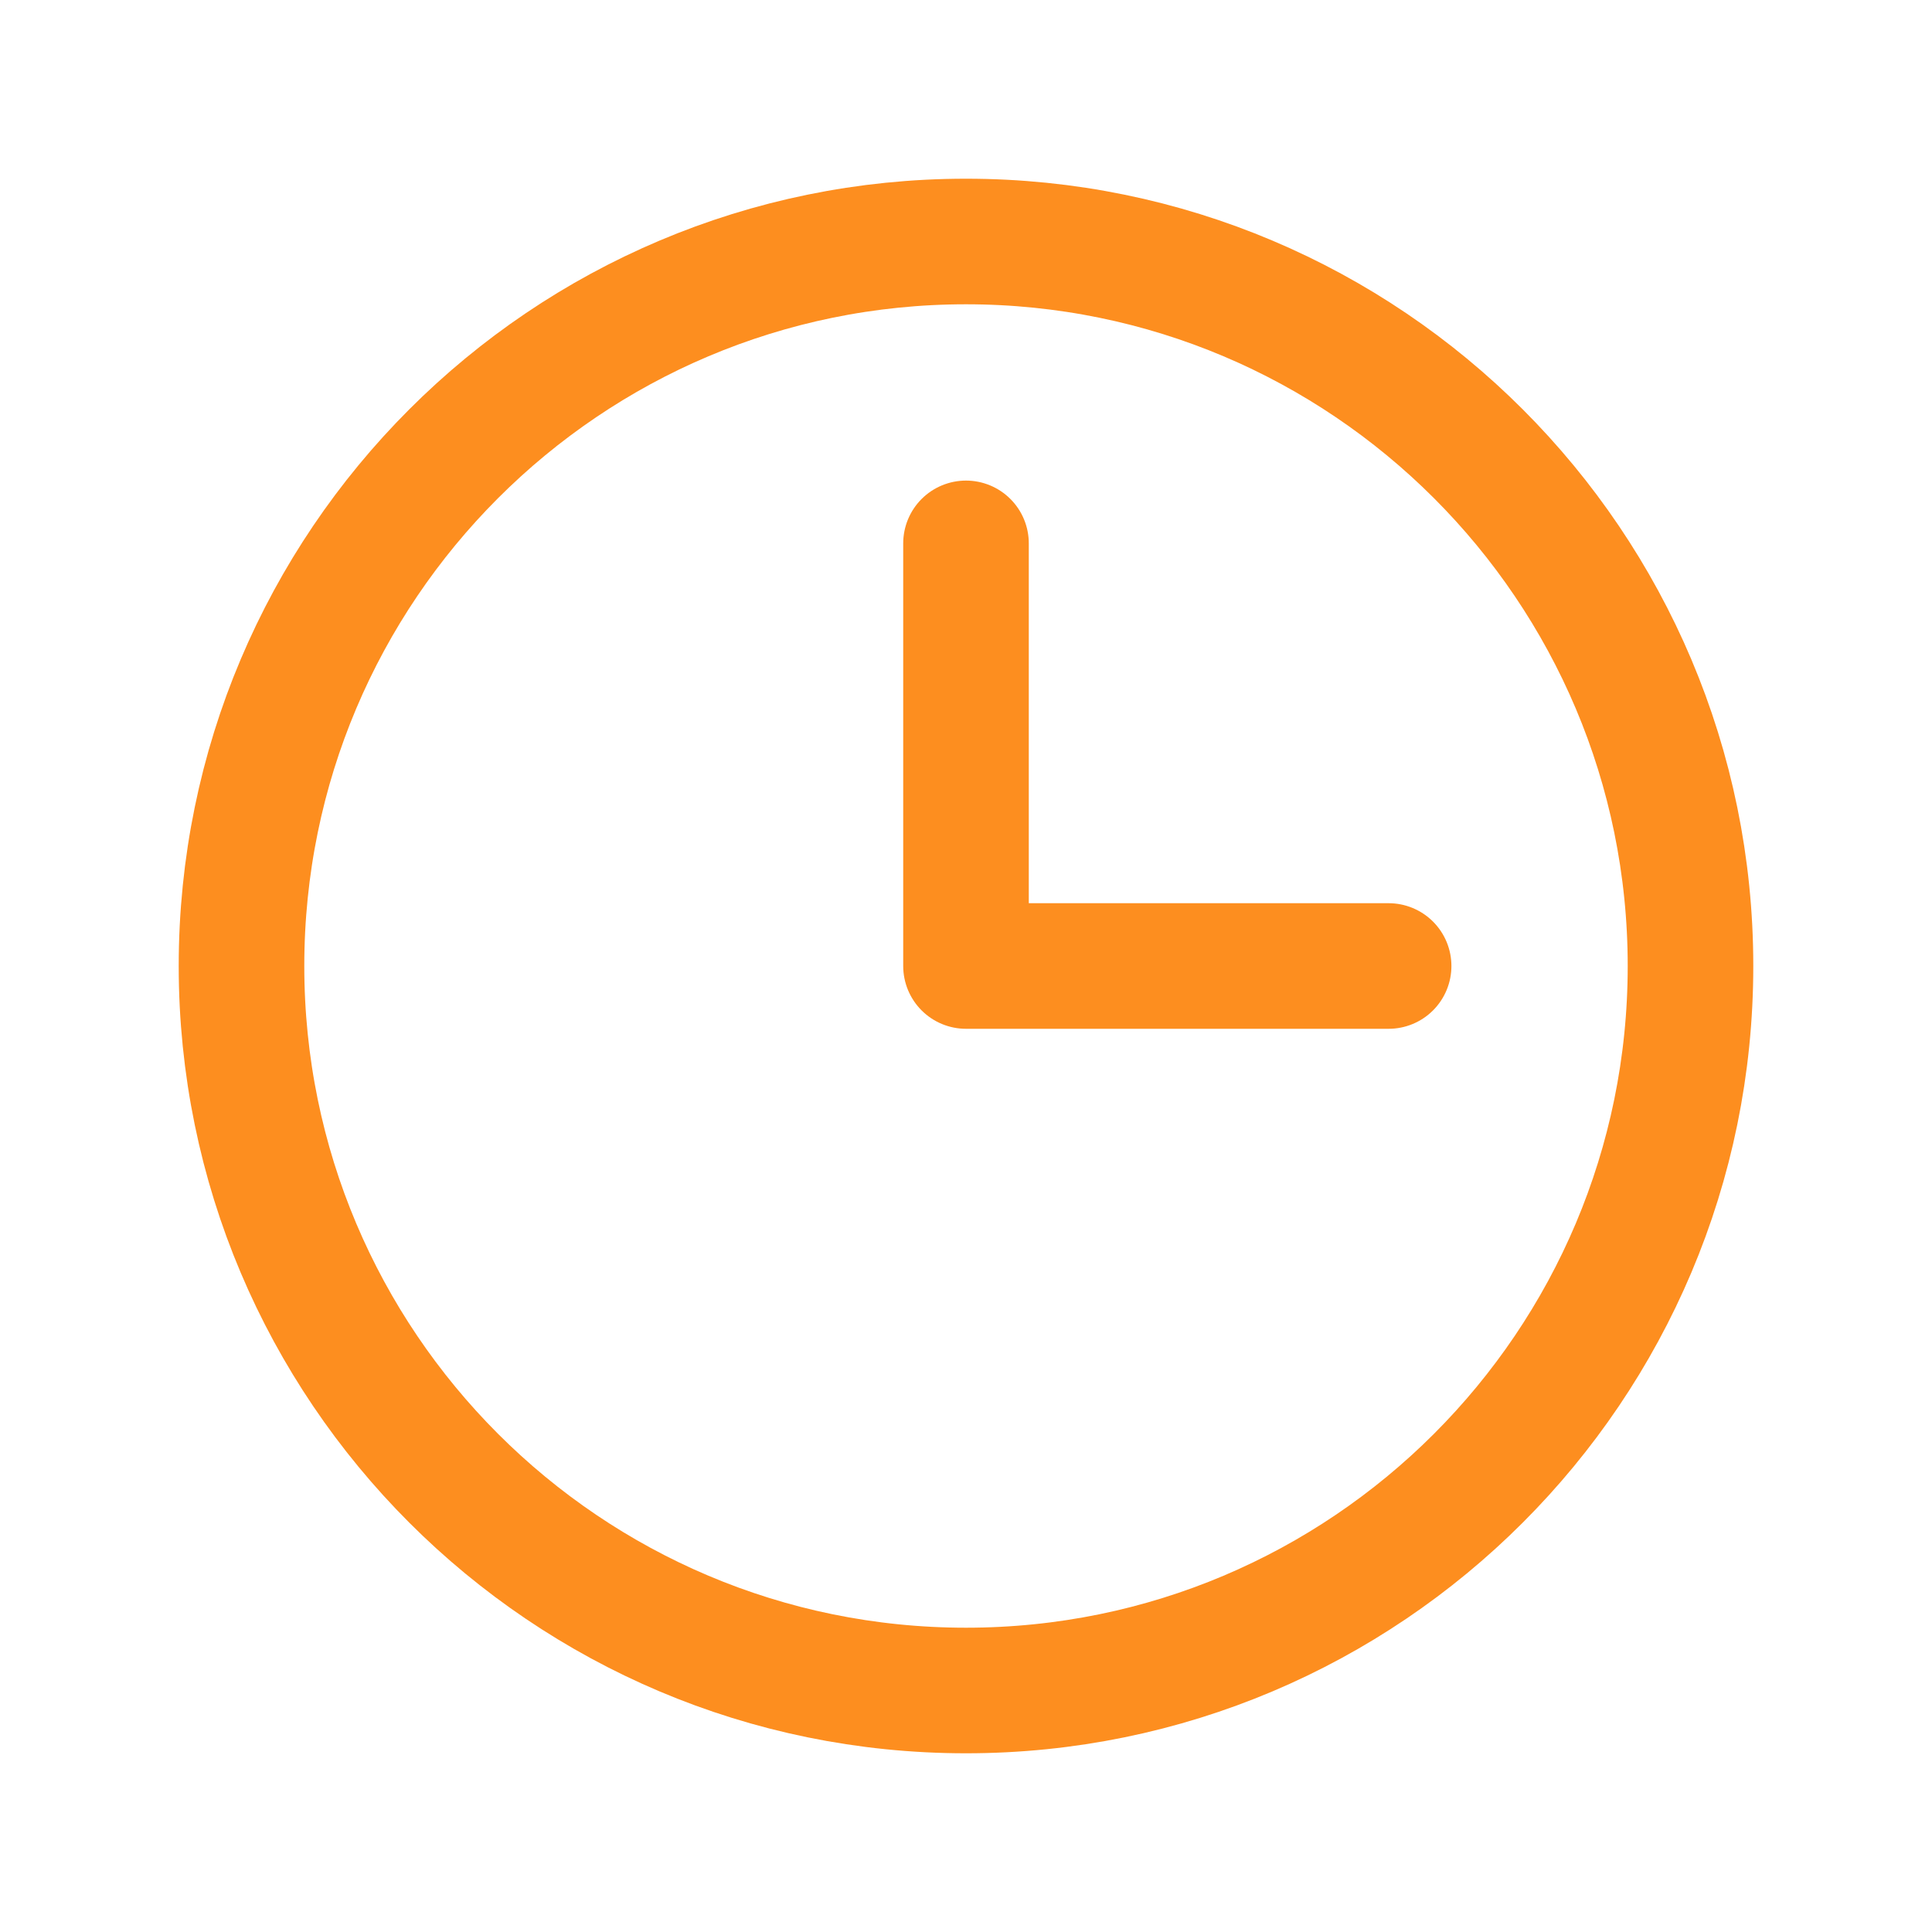
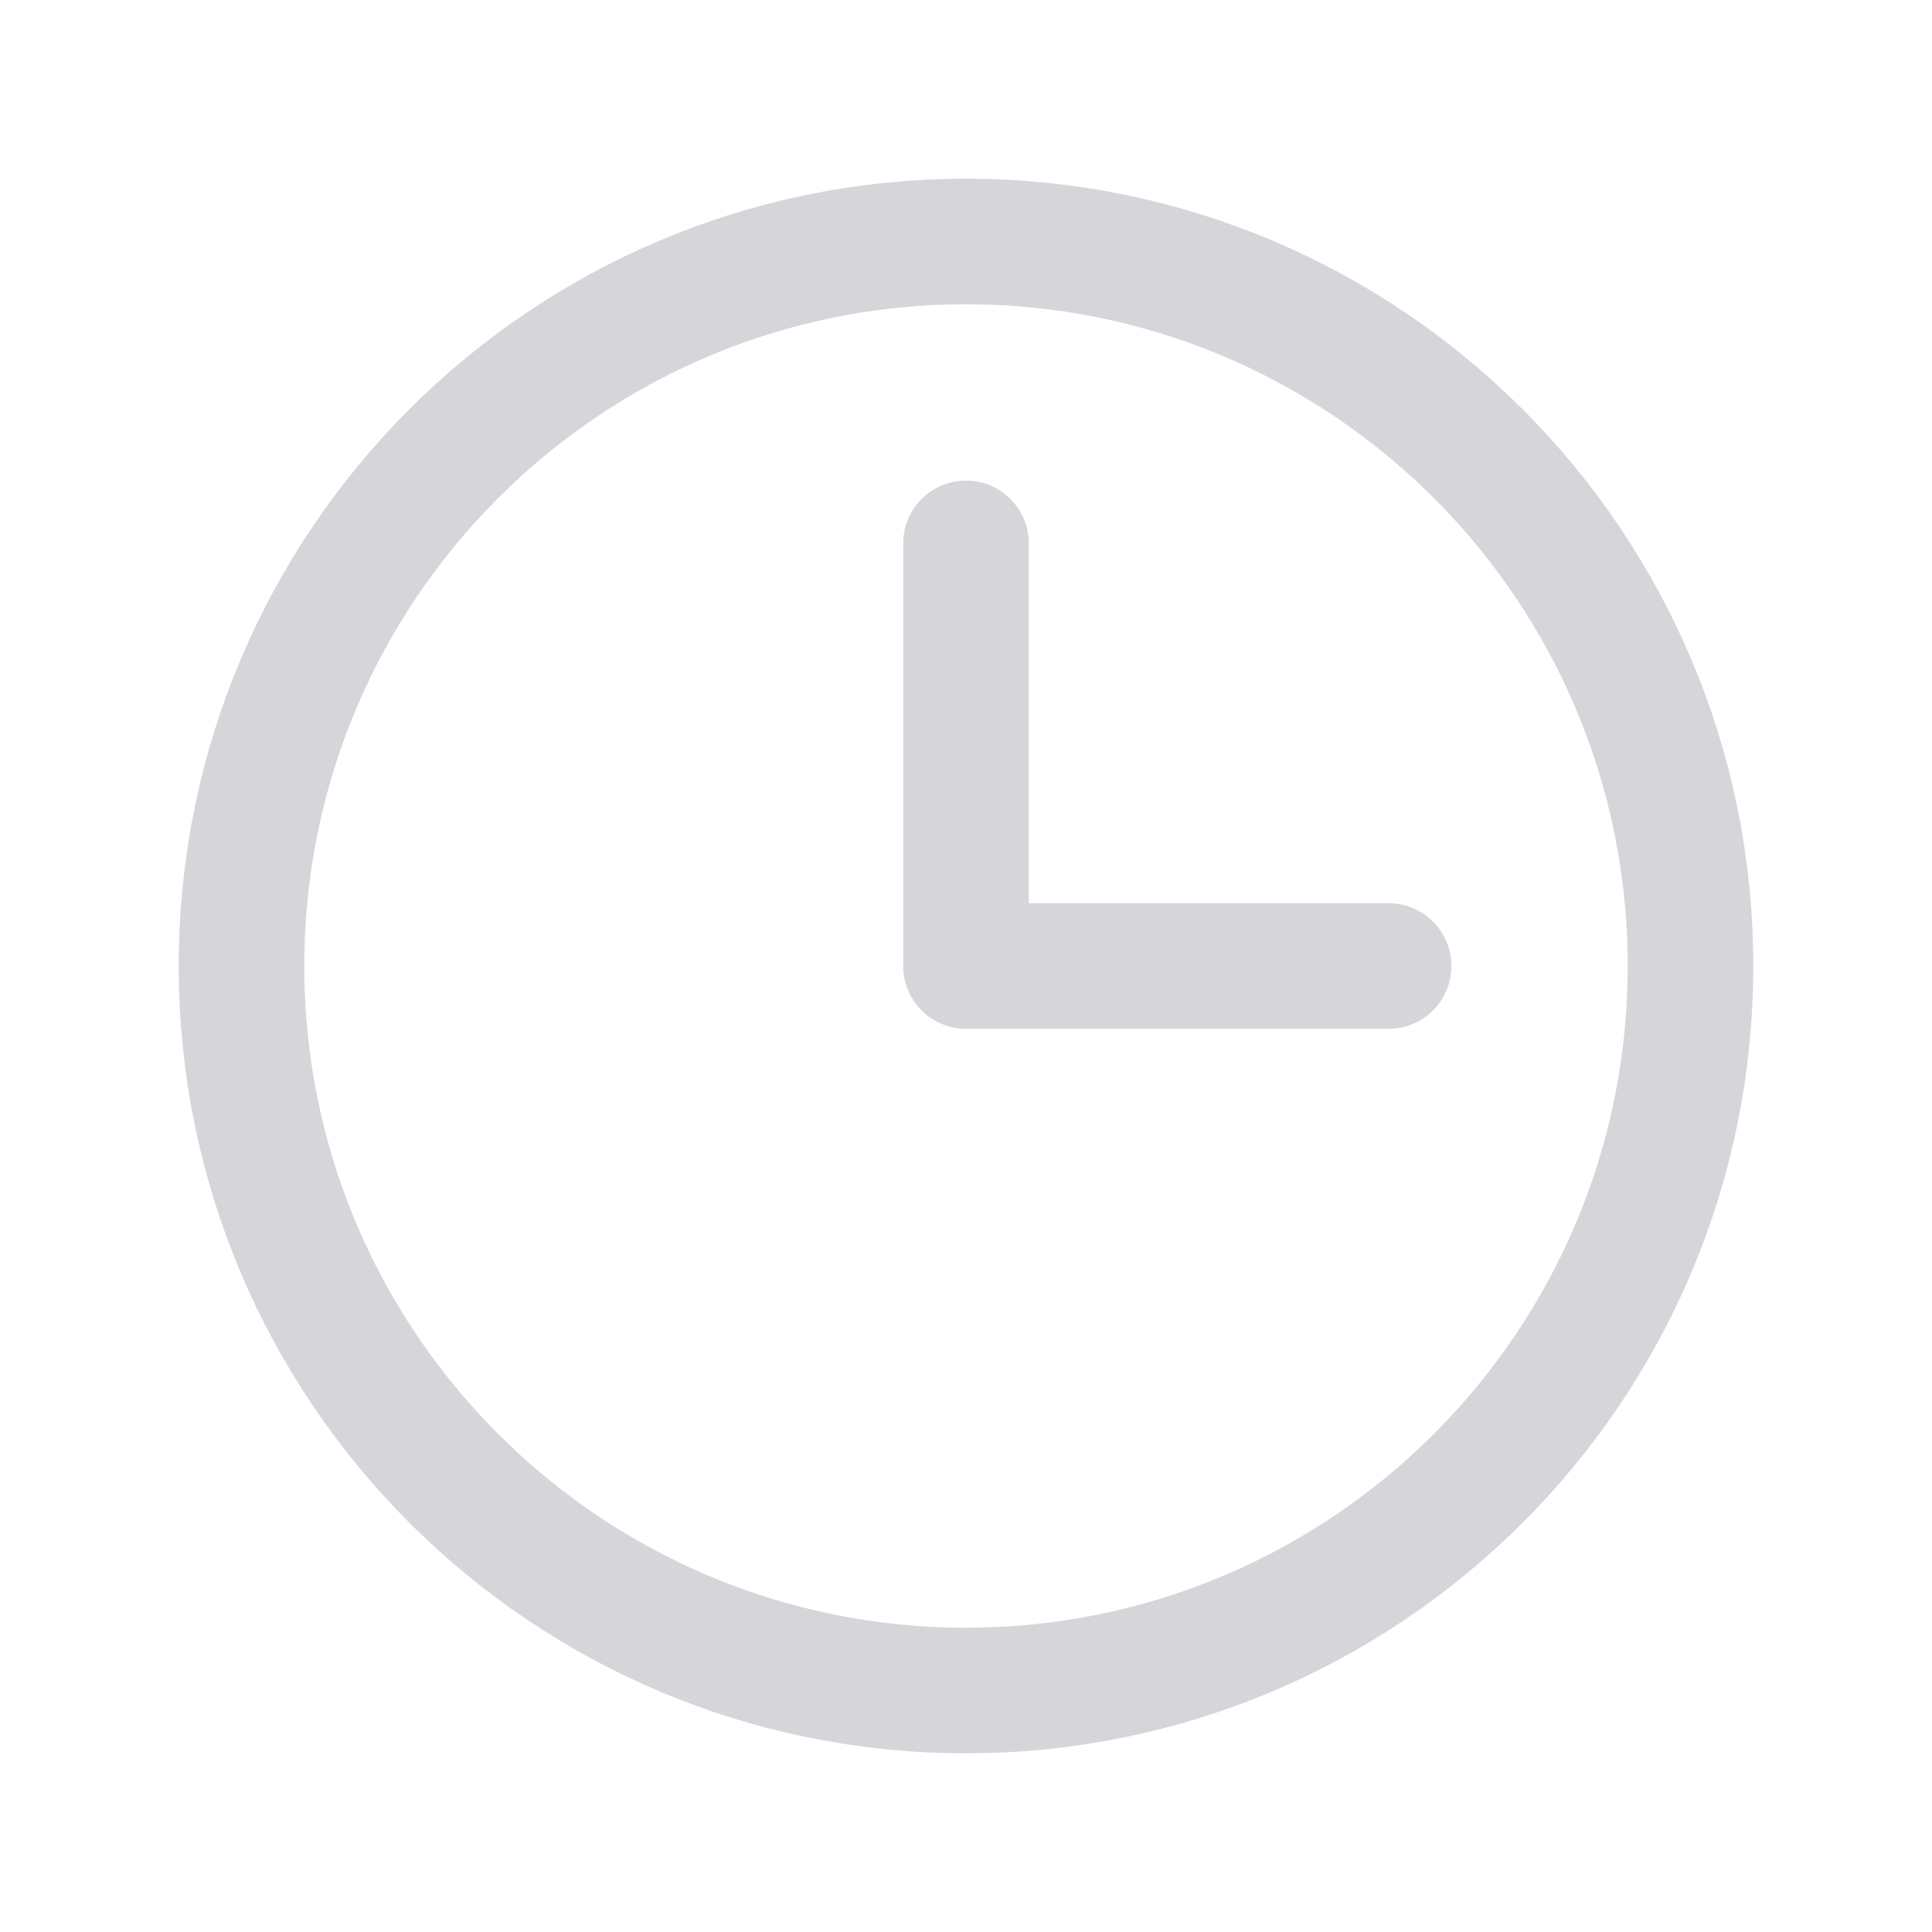
<svg xmlns="http://www.w3.org/2000/svg" width="20" height="20" viewBox="0 0 20 20" fill="none">
-   <path d="M10 17.5C14.142 17.5 17.5 14.142 17.5 10C17.5 5.858 14.142 2.5 10 2.5C5.858 2.5 2.5 5.858 2.5 10C2.5 14.142 5.858 17.5 10 17.5Z" stroke="#FD8E1F" stroke-width="1.3" stroke-miterlimit="10" />
-   <path d="M10 5.625V10H14.375" stroke="#FD8E1F" stroke-width="1.3" stroke-linecap="round" stroke-linejoin="round" />
+   <path d="M10 17.5C14.142 17.5 17.5 14.142 17.5 10C17.5 5.858 14.142 2.5 10 2.5C5.858 2.5 2.5 5.858 2.5 10C2.5 14.142 5.858 17.5 10 17.5Z" stroke="#D6D5DA" stroke-width="1.3" stroke-miterlimit="10" />
+   <path d="M10 5.625V10H14.375" stroke="#D6D5DA" stroke-width="1.3" stroke-linecap="round" stroke-linejoin="round" />
</svg>
